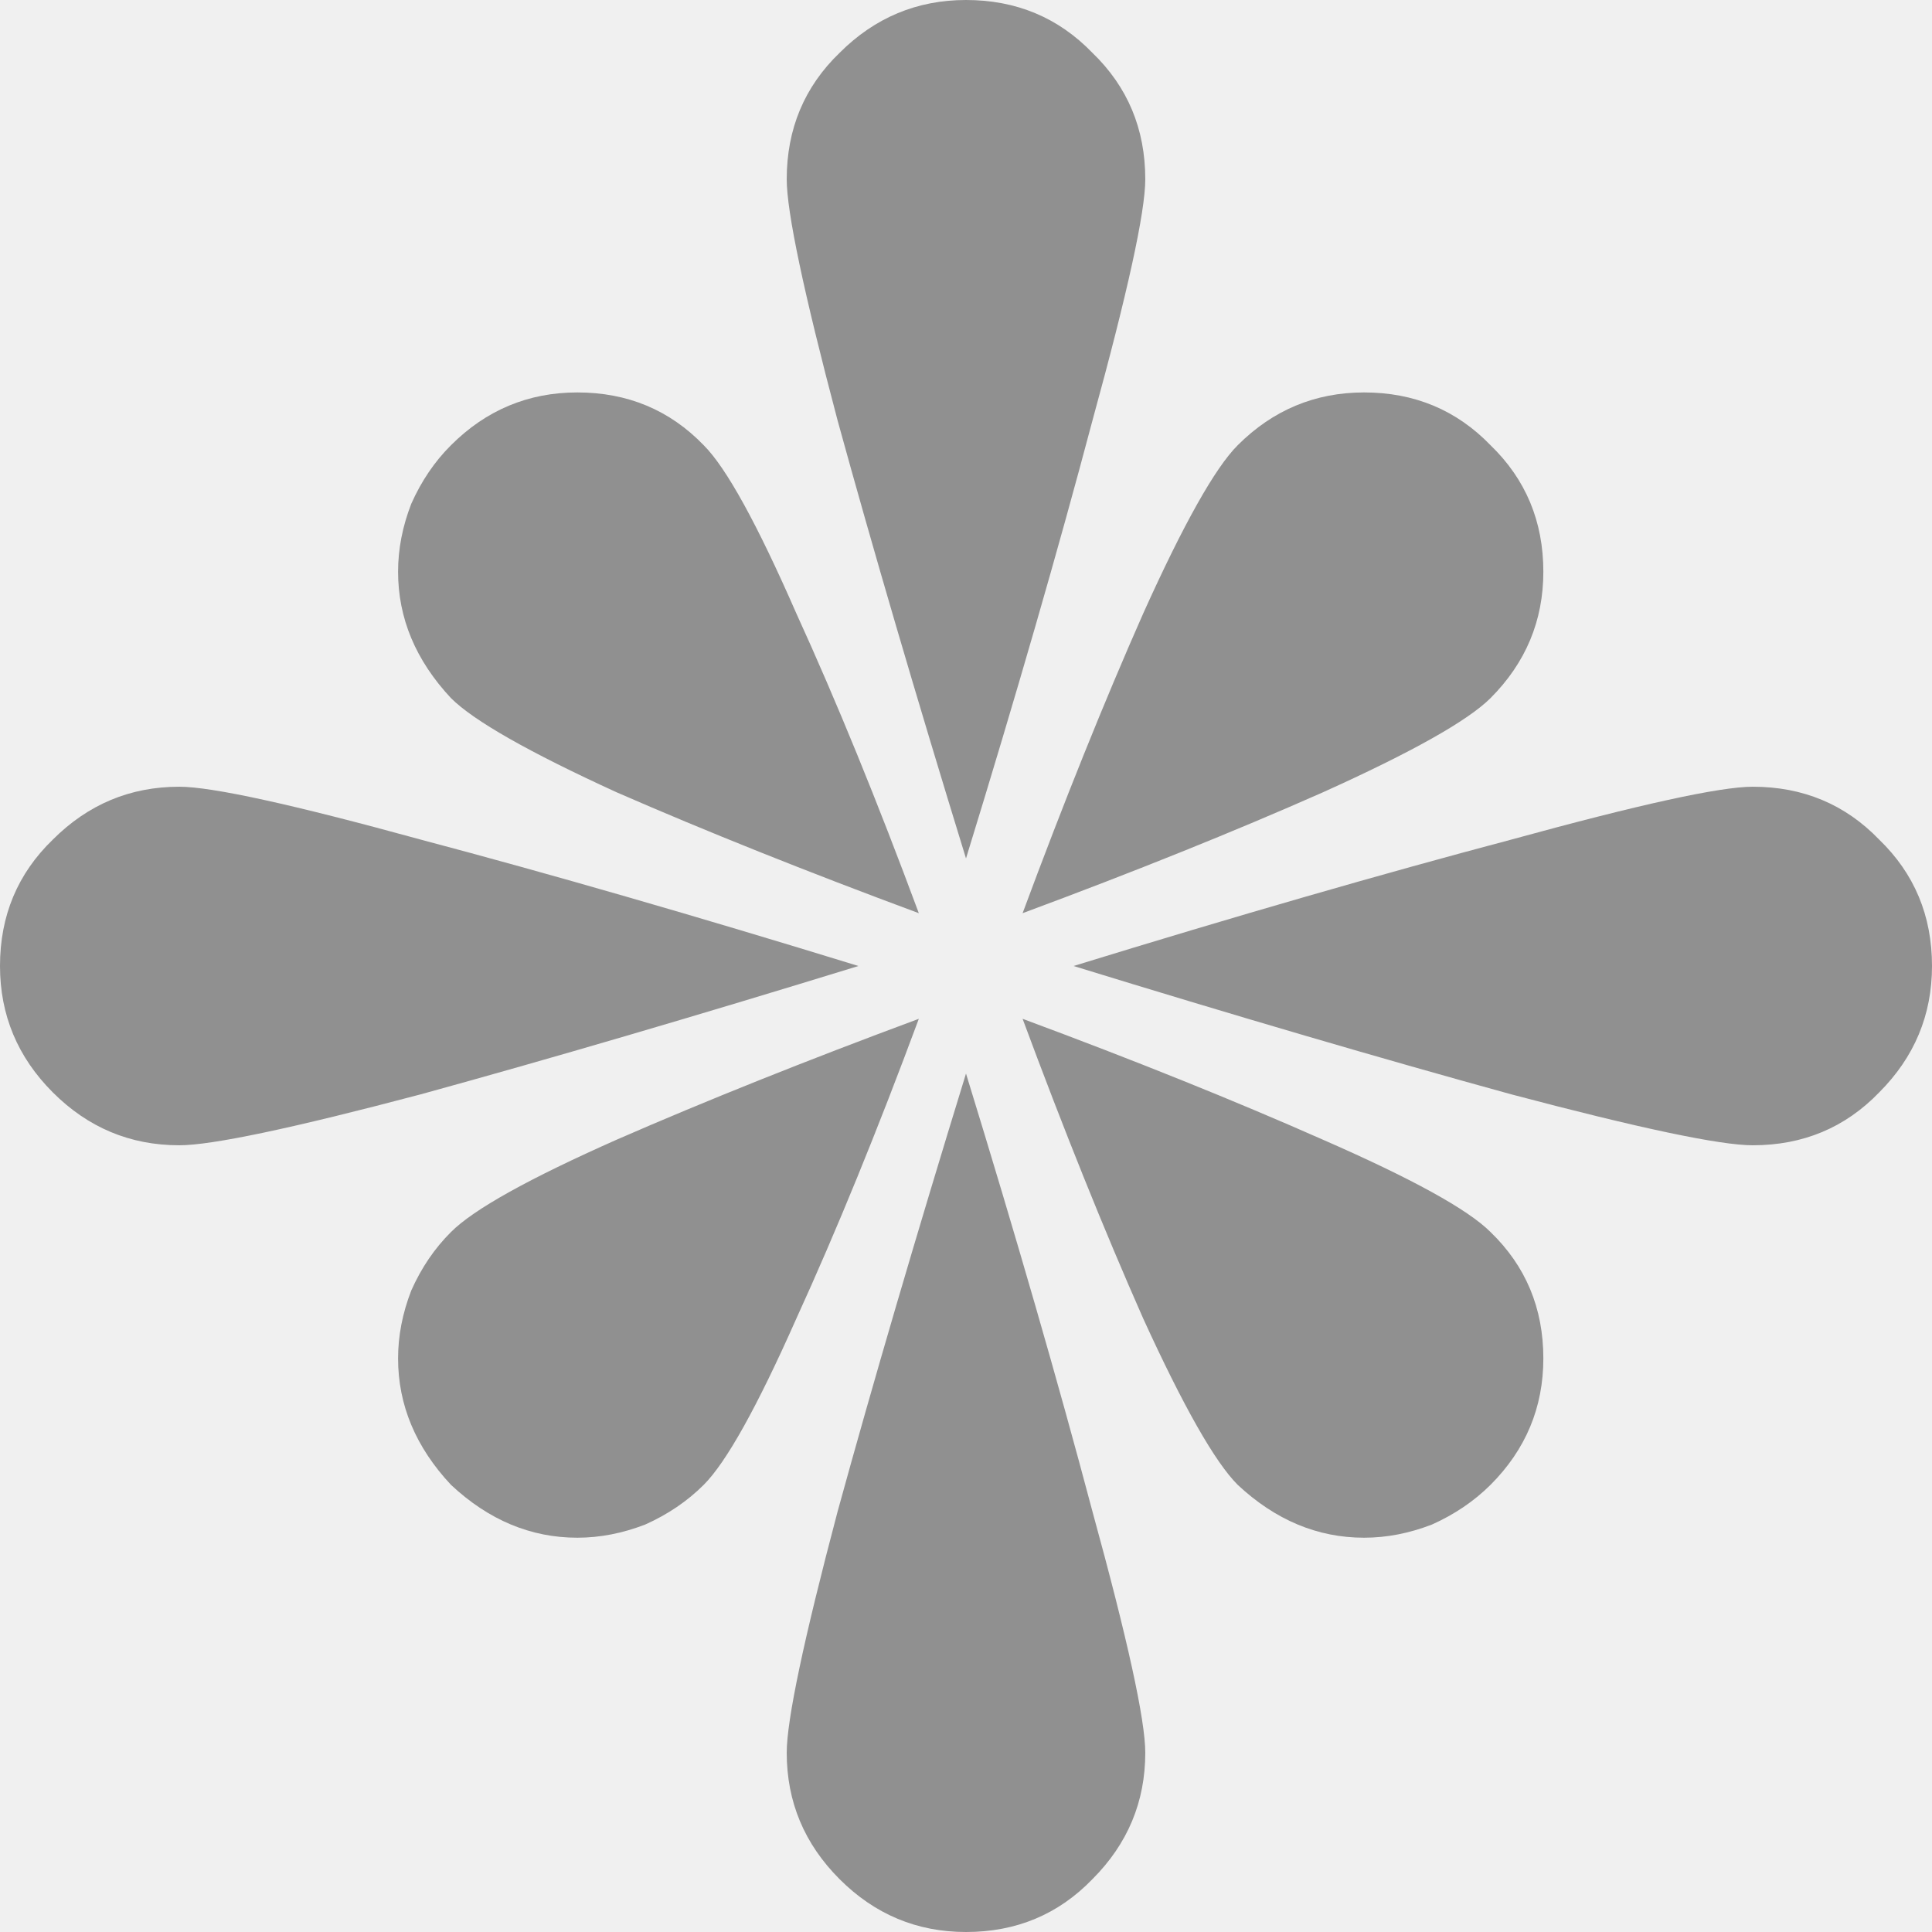
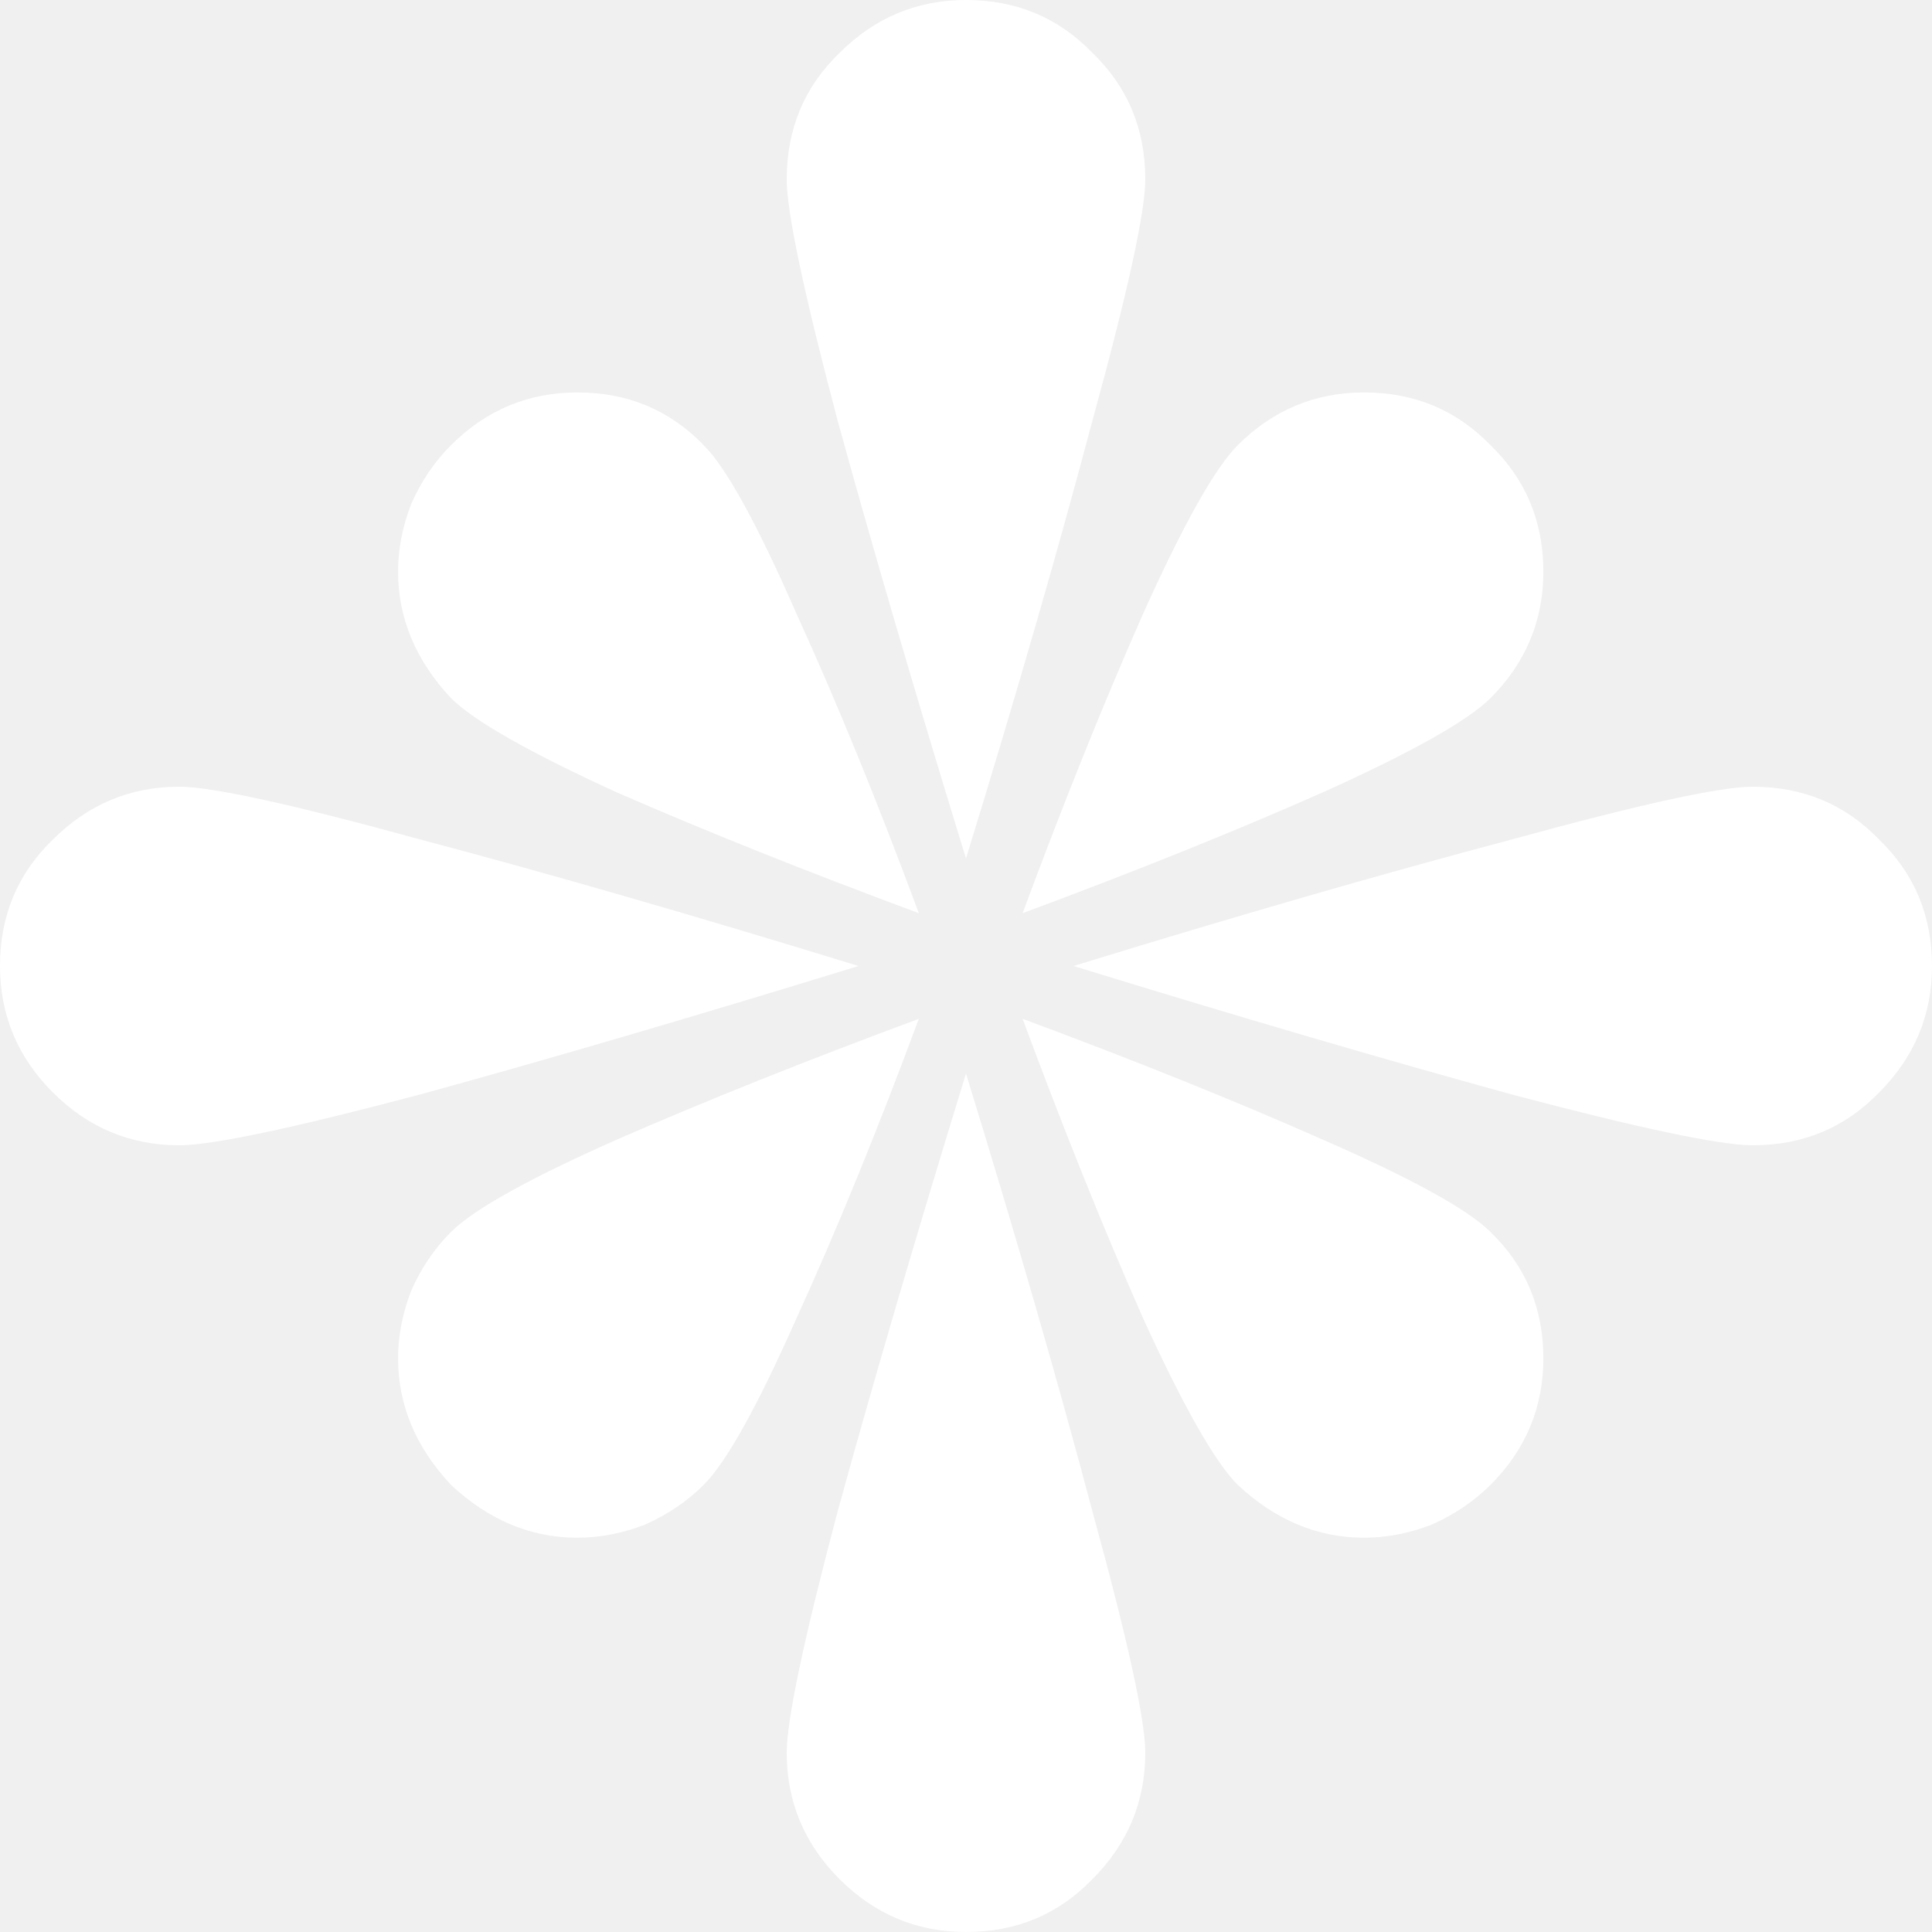
<svg xmlns="http://www.w3.org/2000/svg" width="24" height="24" viewBox="0 0 24 24" fill="none">
-   <path d="M21.773 9.773C22.398 9.773 22.922 9.992 23.344 10.43C23.781 10.852 24 11.375 24 12C24 12.609 23.781 13.133 23.344 13.57C22.922 14.008 22.398 14.227 21.773 14.227C21.367 14.227 20.367 14.016 18.773 13.594C17.18 13.156 15.367 12.625 13.336 12C15.367 11.375 17.18 10.852 18.773 10.43C20.367 9.992 21.367 9.773 21.773 9.773ZM0 12C0 11.375 0.219 10.852 0.656 10.43C1.094 9.992 1.617 9.773 2.227 9.773C2.633 9.773 3.633 9.992 5.227 10.43C6.82 10.852 8.633 11.375 10.664 12C8.633 12.625 6.82 13.156 5.227 13.594C3.633 14.016 2.633 14.227 2.227 14.227C1.617 14.227 1.094 14.008 0.656 13.57C0.219 13.133 0 12.609 0 12ZM5.602 18.445C5.164 17.977 4.945 17.453 4.945 16.875C4.945 16.594 5 16.312 5.109 16.031C5.234 15.75 5.398 15.508 5.602 15.305C5.883 15.023 6.57 14.641 7.664 14.156C8.773 13.672 10.023 13.172 11.414 12.656C10.898 14.047 10.391 15.289 9.891 16.383C9.406 17.477 9.023 18.164 8.742 18.445C8.539 18.648 8.297 18.812 8.016 18.938C7.734 19.047 7.453 19.102 7.172 19.102C6.594 19.102 6.07 18.883 5.602 18.445ZM5.602 8.672C5.164 8.203 4.945 7.68 4.945 7.102C4.945 6.82 5 6.539 5.109 6.258C5.234 5.977 5.398 5.734 5.602 5.531C6.039 5.094 6.562 4.875 7.172 4.875C7.797 4.875 8.32 5.094 8.742 5.531C9.023 5.812 9.406 6.508 9.891 7.617C10.391 8.711 10.898 9.953 11.414 11.344C10.023 10.828 8.773 10.328 7.664 9.844C6.57 9.344 5.883 8.953 5.602 8.672ZM9.773 21.773C9.773 21.367 9.984 20.367 10.406 18.773C10.844 17.18 11.375 15.367 12 13.336C12.625 15.367 13.148 17.18 13.57 18.773C14.008 20.367 14.227 21.367 14.227 21.773C14.227 22.383 14.008 22.906 13.57 23.344C13.148 23.781 12.625 24 12 24C11.391 24 10.867 23.781 10.43 23.344C9.992 22.906 9.773 22.383 9.773 21.773ZM9.773 2.227C9.773 1.602 9.992 1.078 10.43 0.656C10.867 0.219 11.391 0 12 0C12.625 0 13.148 0.219 13.57 0.656C14.008 1.078 14.227 1.602 14.227 2.227C14.227 2.633 14.008 3.633 13.57 5.227C13.148 6.82 12.625 8.633 12 10.664C11.375 8.633 10.844 6.82 10.406 5.227C9.984 3.633 9.773 2.633 9.773 2.227ZM12.703 12.656C14.094 13.172 15.336 13.672 16.43 14.156C17.539 14.641 18.234 15.023 18.516 15.305C18.953 15.727 19.172 16.25 19.172 16.875C19.172 17.484 18.953 18.008 18.516 18.445C18.312 18.648 18.07 18.812 17.789 18.938C17.508 19.047 17.227 19.102 16.945 19.102C16.367 19.102 15.844 18.883 15.375 18.445C15.094 18.164 14.703 17.477 14.203 16.383C13.719 15.289 13.219 14.047 12.703 12.656ZM12.703 11.344C14.094 10.828 15.336 10.328 16.43 9.844C17.539 9.344 18.234 8.953 18.516 8.672C18.953 8.234 19.172 7.711 19.172 7.102C19.172 6.477 18.953 5.953 18.516 5.531C18.094 5.094 17.57 4.875 16.945 4.875C16.336 4.875 15.812 5.094 15.375 5.531C15.094 5.812 14.703 6.508 14.203 7.617C13.719 8.711 13.219 9.953 12.703 11.344Z" fill="#909090" />
+   <path d="M21.773 9.773C22.398 9.773 22.922 9.992 23.344 10.43C23.781 10.852 24 11.375 24 12C24 12.609 23.781 13.133 23.344 13.57C22.922 14.008 22.398 14.227 21.773 14.227C21.367 14.227 20.367 14.016 18.773 13.594C17.18 13.156 15.367 12.625 13.336 12C15.367 11.375 17.18 10.852 18.773 10.43C20.367 9.992 21.367 9.773 21.773 9.773ZM0 12C0 11.375 0.219 10.852 0.656 10.43C1.094 9.992 1.617 9.773 2.227 9.773C2.633 9.773 3.633 9.992 5.227 10.43C6.82 10.852 8.633 11.375 10.664 12C8.633 12.625 6.82 13.156 5.227 13.594C3.633 14.016 2.633 14.227 2.227 14.227C1.617 14.227 1.094 14.008 0.656 13.57C0.219 13.133 0 12.609 0 12ZM5.602 18.445C5.164 17.977 4.945 17.453 4.945 16.875C4.945 16.594 5 16.312 5.109 16.031C5.234 15.75 5.398 15.508 5.602 15.305C5.883 15.023 6.57 14.641 7.664 14.156C8.773 13.672 10.023 13.172 11.414 12.656C10.898 14.047 10.391 15.289 9.891 16.383C9.406 17.477 9.023 18.164 8.742 18.445C8.539 18.648 8.297 18.812 8.016 18.938C7.734 19.047 7.453 19.102 7.172 19.102C6.594 19.102 6.07 18.883 5.602 18.445ZM5.602 8.672C5.164 8.203 4.945 7.68 4.945 7.102C4.945 6.82 5 6.539 5.109 6.258C5.234 5.977 5.398 5.734 5.602 5.531C6.039 5.094 6.562 4.875 7.172 4.875C7.797 4.875 8.32 5.094 8.742 5.531C9.023 5.812 9.406 6.508 9.891 7.617C10.391 8.711 10.898 9.953 11.414 11.344C10.023 10.828 8.773 10.328 7.664 9.844C6.57 9.344 5.883 8.953 5.602 8.672ZM9.773 21.773C9.773 21.367 9.984 20.367 10.406 18.773C10.844 17.18 11.375 15.367 12 13.336C12.625 15.367 13.148 17.18 13.57 18.773C14.008 20.367 14.227 21.367 14.227 21.773C14.227 22.383 14.008 22.906 13.57 23.344C13.148 23.781 12.625 24 12 24C11.391 24 10.867 23.781 10.43 23.344C9.992 22.906 9.773 22.383 9.773 21.773ZM9.773 2.227C9.773 1.602 9.992 1.078 10.43 0.656C10.867 0.219 11.391 0 12 0C12.625 0 13.148 0.219 13.57 0.656C14.008 1.078 14.227 1.602 14.227 2.227C14.227 2.633 14.008 3.633 13.57 5.227C13.148 6.82 12.625 8.633 12 10.664C11.375 8.633 10.844 6.82 10.406 5.227C9.984 3.633 9.773 2.633 9.773 2.227ZM12.703 12.656C14.094 13.172 15.336 13.672 16.43 14.156C17.539 14.641 18.234 15.023 18.516 15.305C18.953 15.727 19.172 16.25 19.172 16.875C19.172 17.484 18.953 18.008 18.516 18.445C18.312 18.648 18.07 18.812 17.789 18.938C17.508 19.047 17.227 19.102 16.945 19.102C16.367 19.102 15.844 18.883 15.375 18.445C15.094 18.164 14.703 17.477 14.203 16.383C13.719 15.289 13.219 14.047 12.703 12.656ZM12.703 11.344C14.094 10.828 15.336 10.328 16.43 9.844C17.539 9.344 18.234 8.953 18.516 8.672C18.953 8.234 19.172 7.711 19.172 7.102C19.172 6.477 18.953 5.953 18.516 5.531C18.094 5.094 17.57 4.875 16.945 4.875C16.336 4.875 15.812 5.094 15.375 5.531C15.094 5.812 14.703 6.508 14.203 7.617C13.719 8.711 13.219 9.953 12.703 11.344Z" fill="white" />
</svg>
